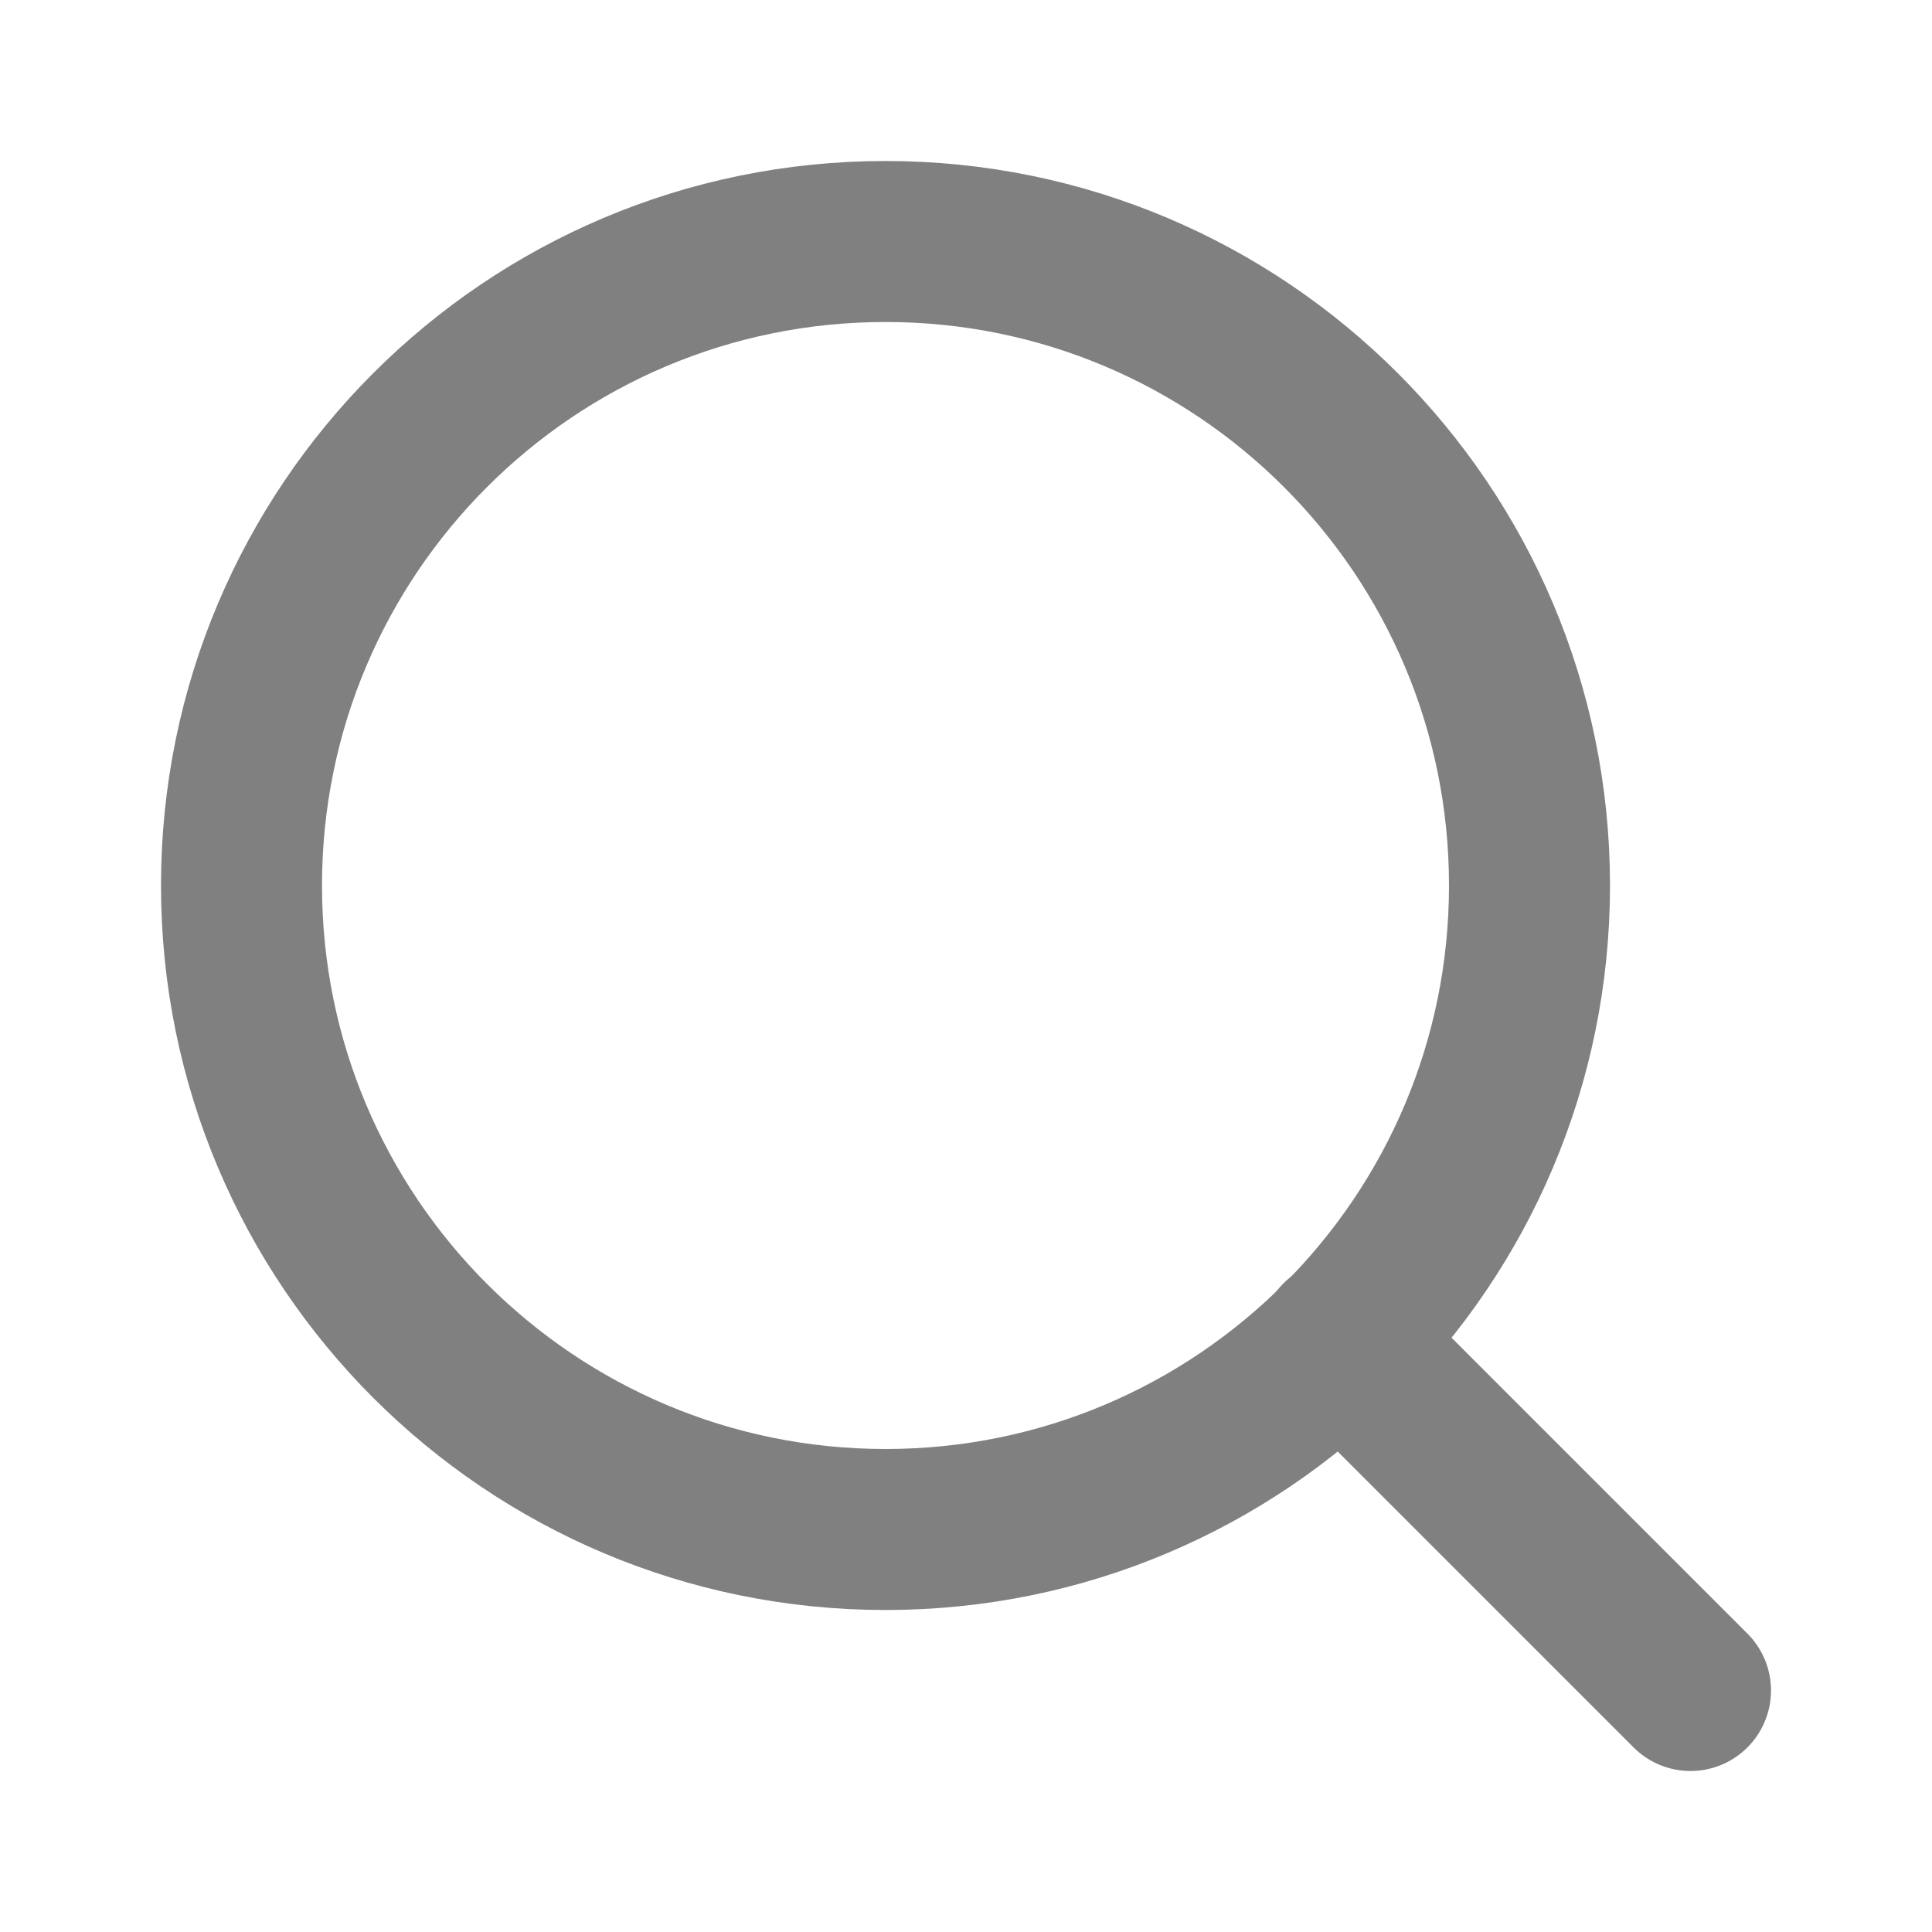
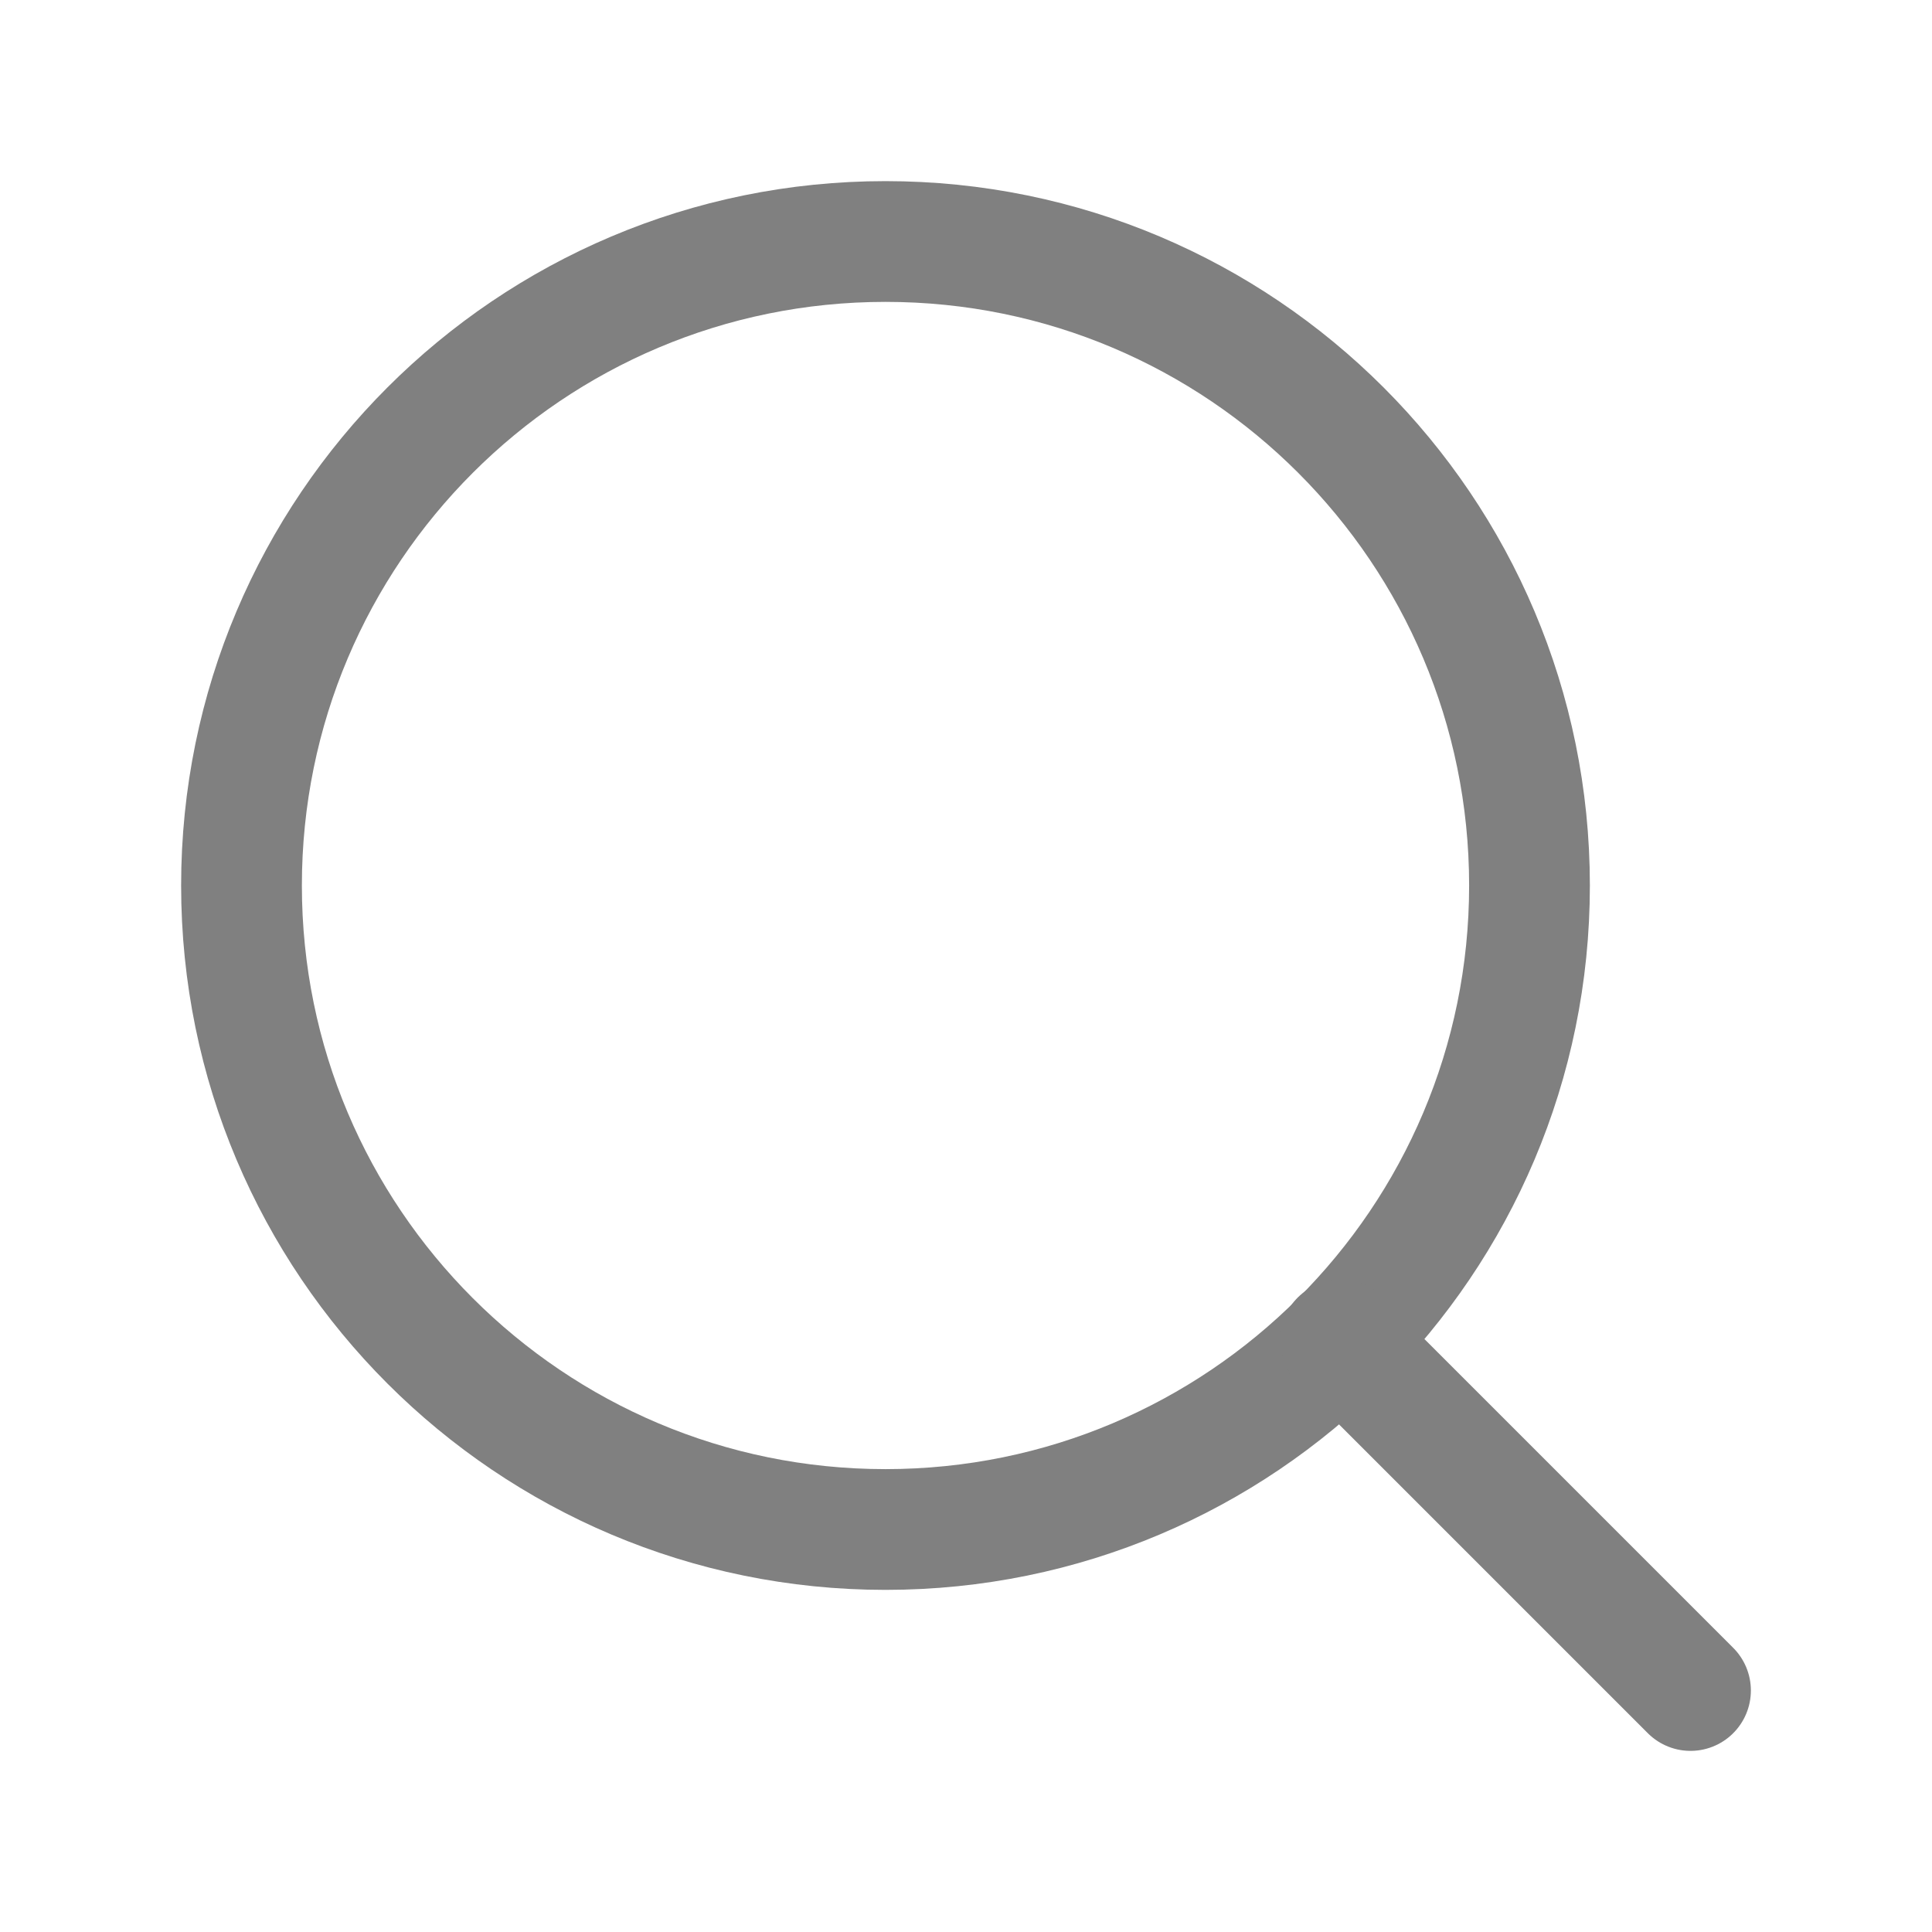
- <svg xmlns="http://www.w3.org/2000/svg" width="24" height="24" viewBox="0 0 24 24" fill="none" stroke="grey" stroke-width="2" stroke-linecap="round" stroke-linejoin="round" class="feather feather-search">
+ <svg xmlns="http://www.w3.org/2000/svg" width="24" height="24" viewBox="0 0 24 24" fill="none" stroke="grey" stroke-width="1.5" stroke-linecap="round" stroke-linejoin="round" class="feather feather-search">
  <circle cx="11" cy="11" r="8" />
  <line x1="21" y1="21" x2="16.65" y2="16.65" />
</svg>
